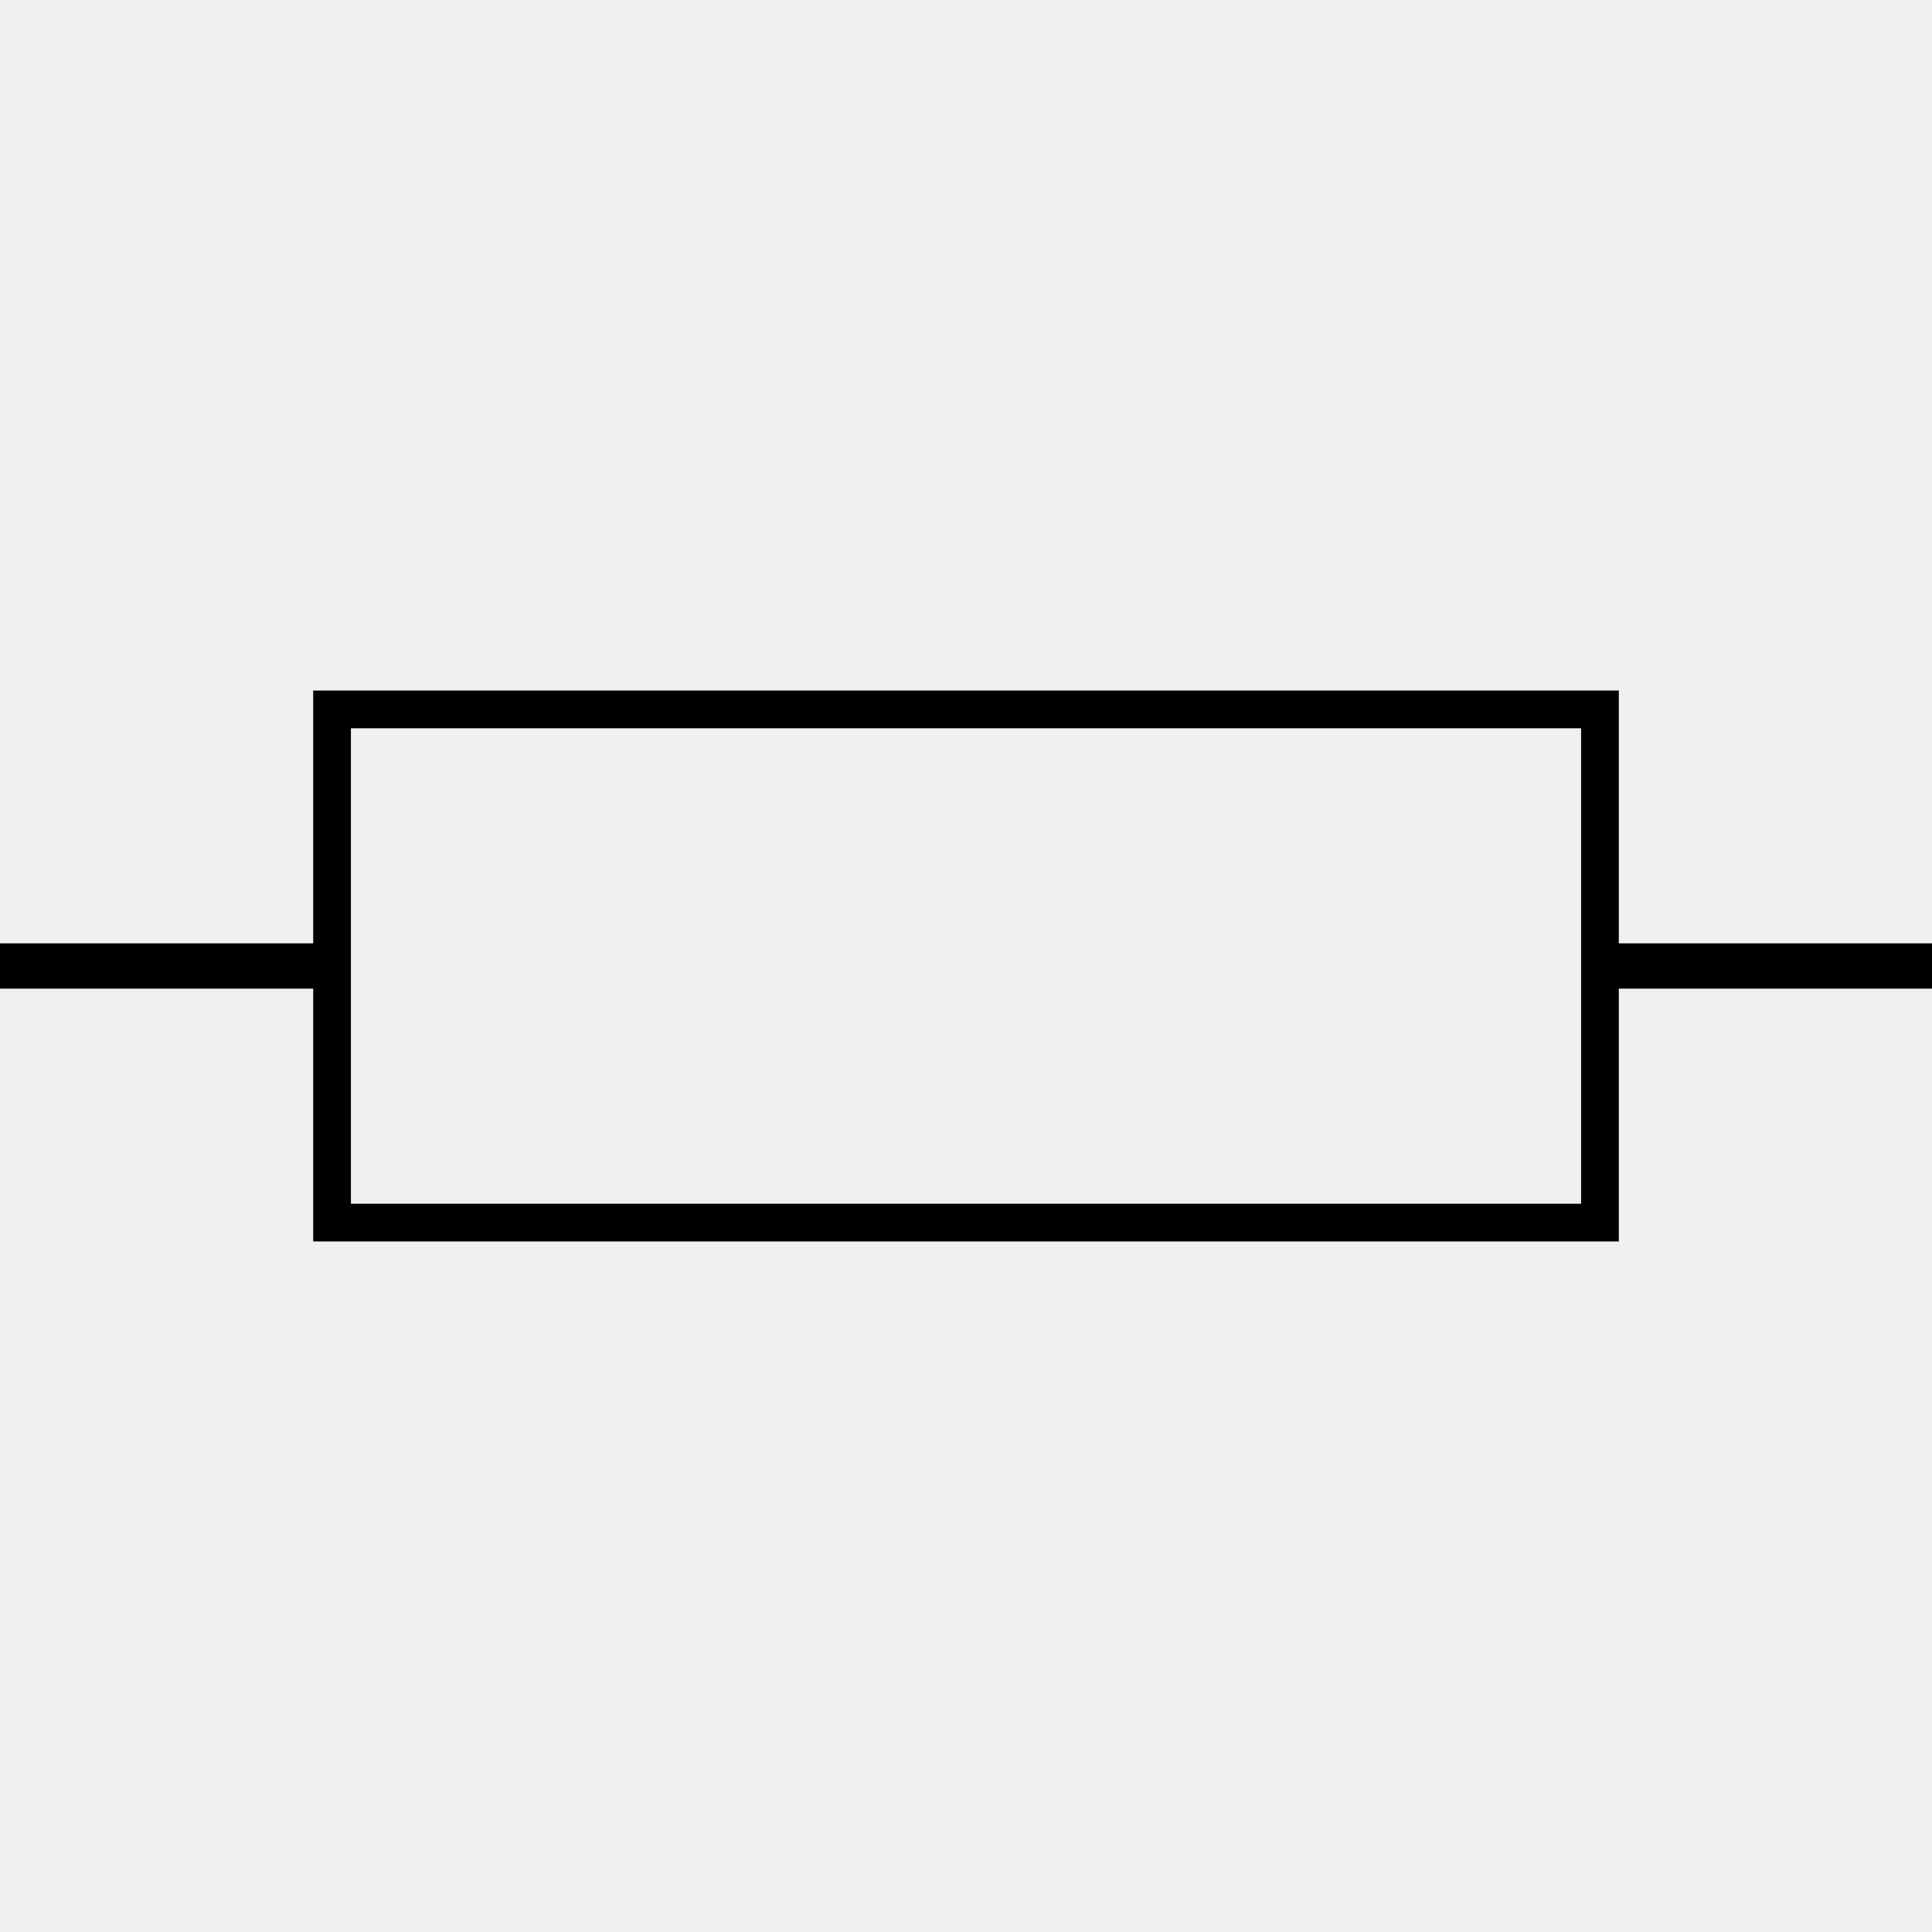
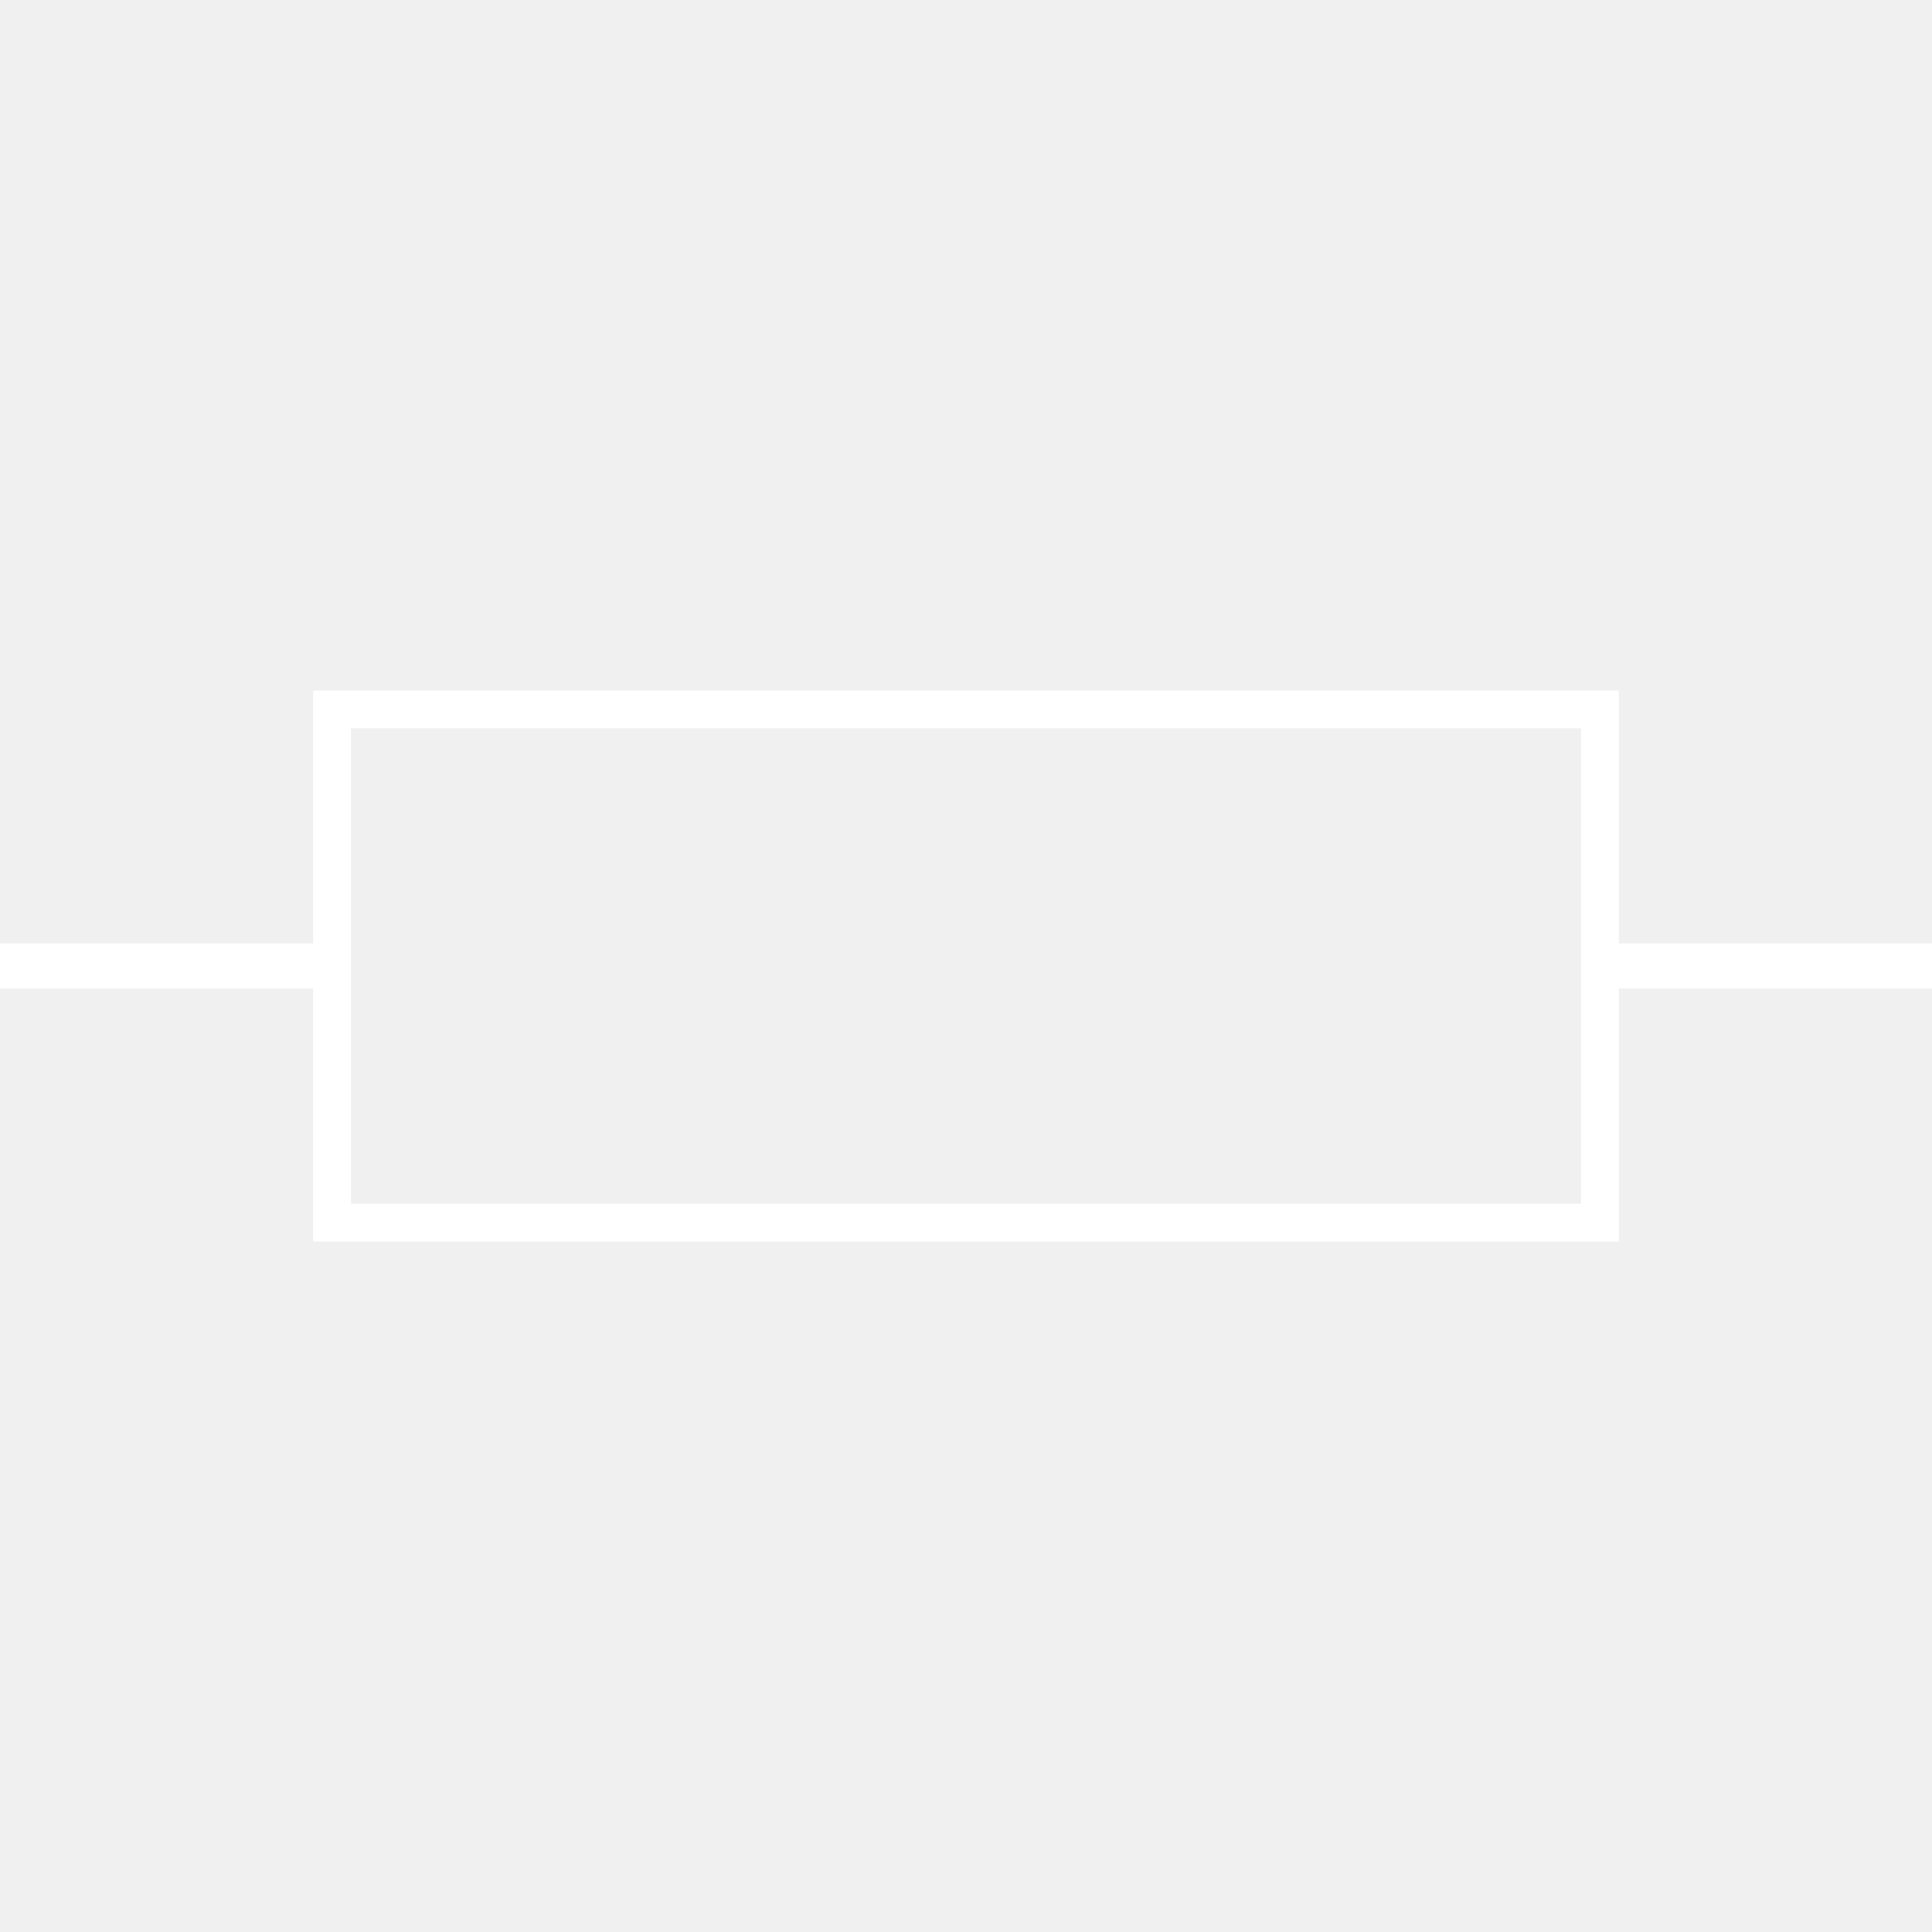
<svg xmlns="http://www.w3.org/2000/svg" viewBox="0 0 128 128">
-   <line x1="0" y1="64" x2="21" y2="64" stroke="#000" stroke-width="3" />
-   <rect x="22" y="47" width="84" height="34" fill="none" stroke="#000" stroke-width="2.5" />
-   <line x1="107" y1="64" x2="128" y2="64" stroke="#000" stroke-width="3" />
+   <line x1="0" y1="64" x2="21" y2="64" stroke="#fff" stroke-width="3" />
+   <rect x="22" y="47" width="84" height="34" fill="none" stroke="#fff" stroke-width="2.5" />
+   <line x1="107" y1="64" x2="128" y2="64" stroke="#fff" stroke-width="3" />
</svg>
